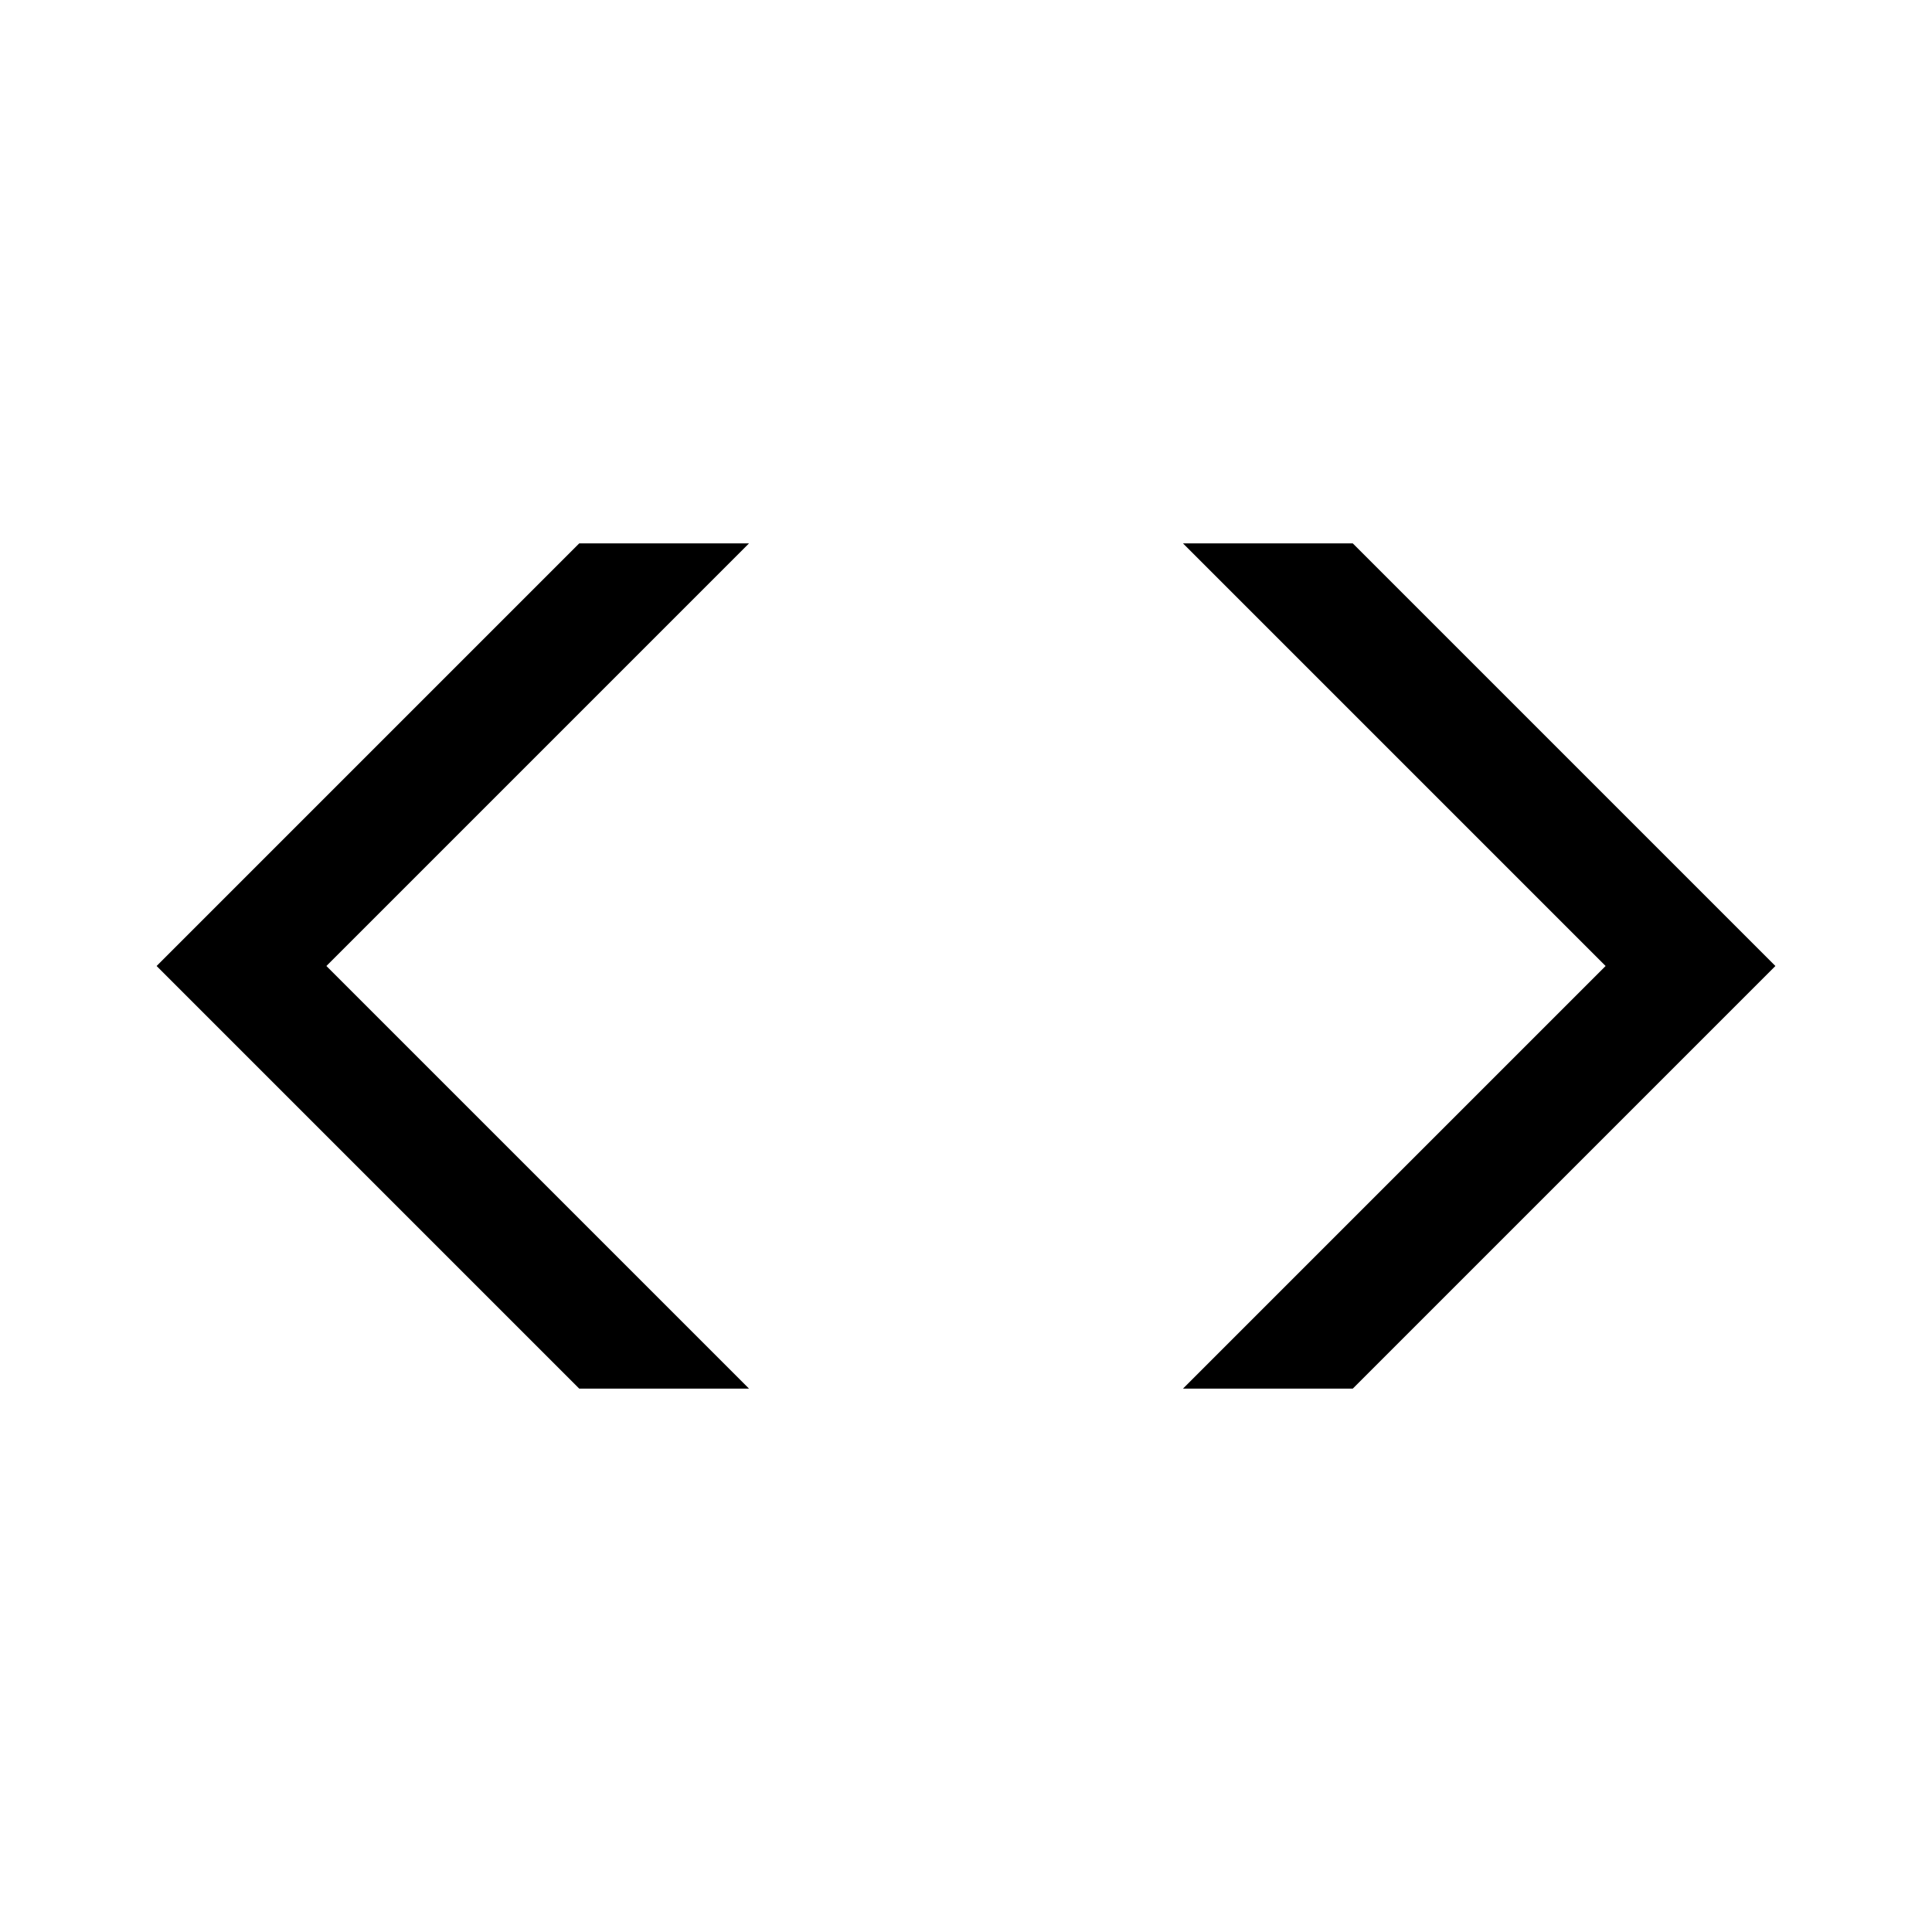
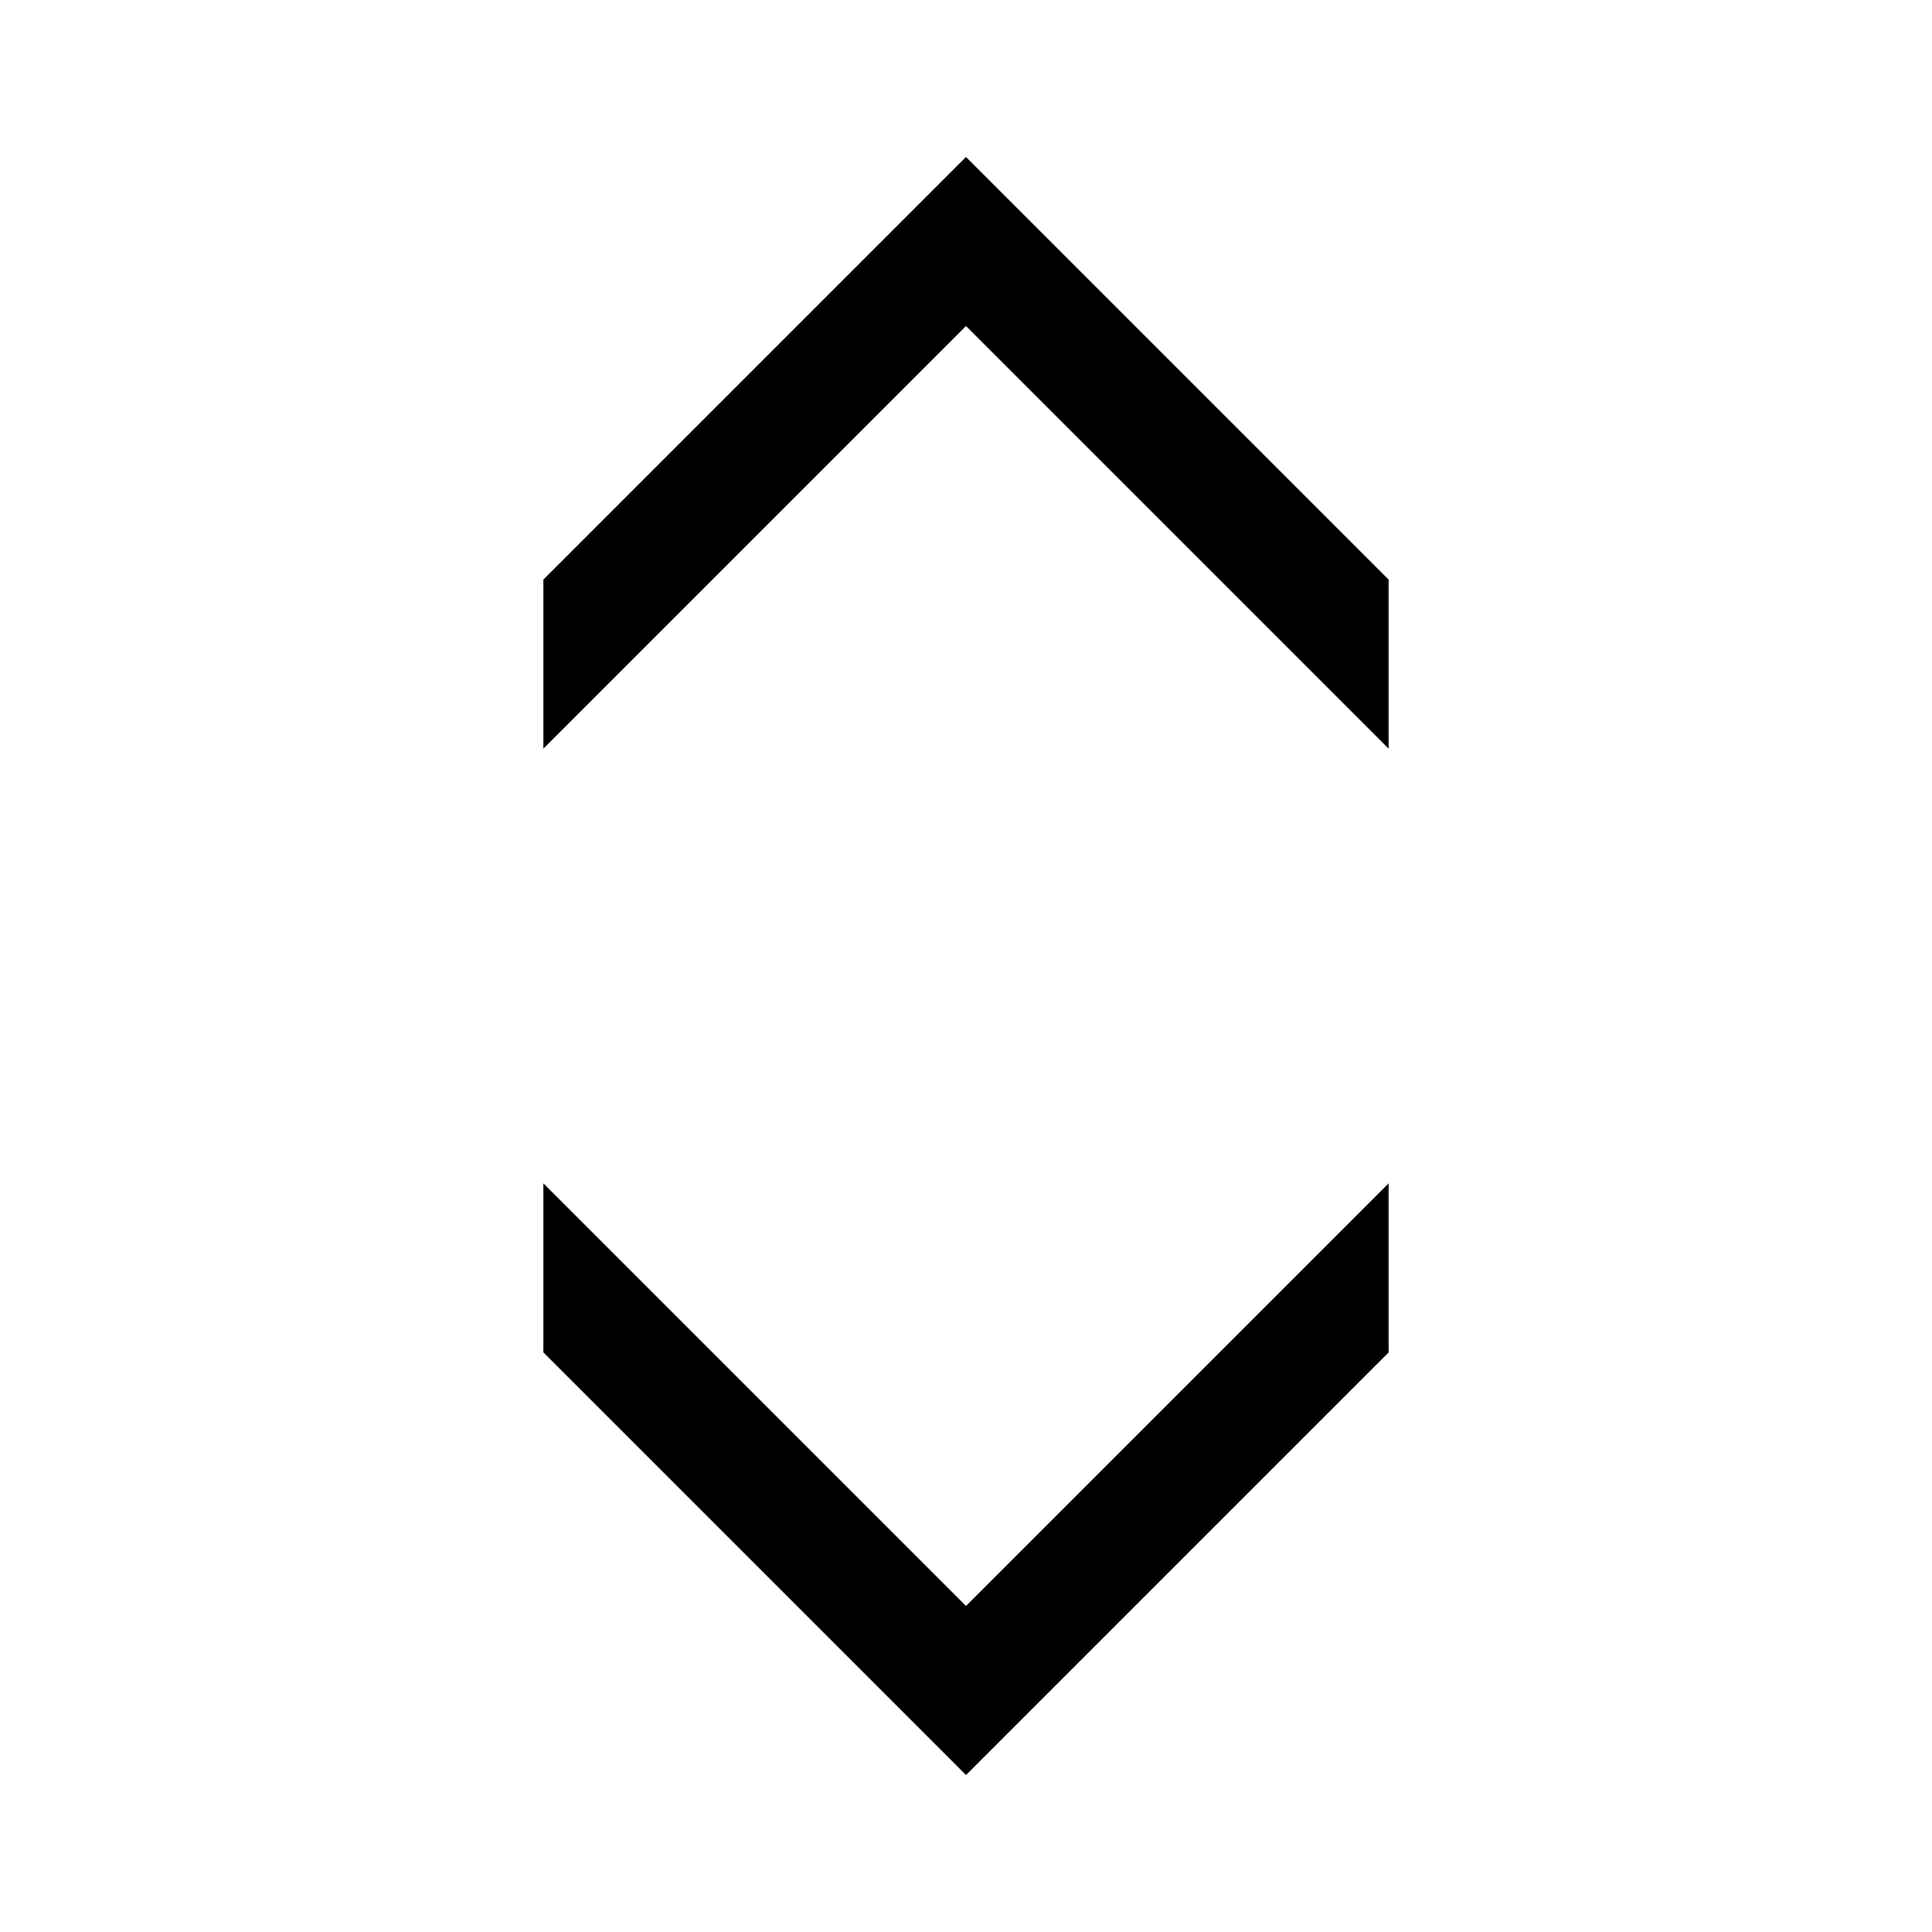
- <svg xmlns="http://www.w3.org/2000/svg" viewBox="0 0 32 32" fill="#000000">
-   <path d="M 9.594 9 L 2.594 16 L 9.594 23 L 12.406 23 L 5.406 16 L 12.406 9 L 9.594 9 z M 19.594 9 L 26.594 16 L 19.594 23 L 22.406 23 L 29.406 16 L 22.406 9 L 19.594 9 z" fill="#000000" />
+ <svg xmlns="http://www.w3.org/2000/svg" version="1.1" id="Layer_1" x="0px" y="0px" viewBox="0 0 32 32" style="enable-background:new 0 0 32 32;" xml:space="preserve">
+   <path d="M23,9.6l-7-7l-7,7v2.8l7-7l7,7V9.6z M23,19.6l-7,7l-7-7v2.8l7,7l7-7V19.6z" />
</svg>
